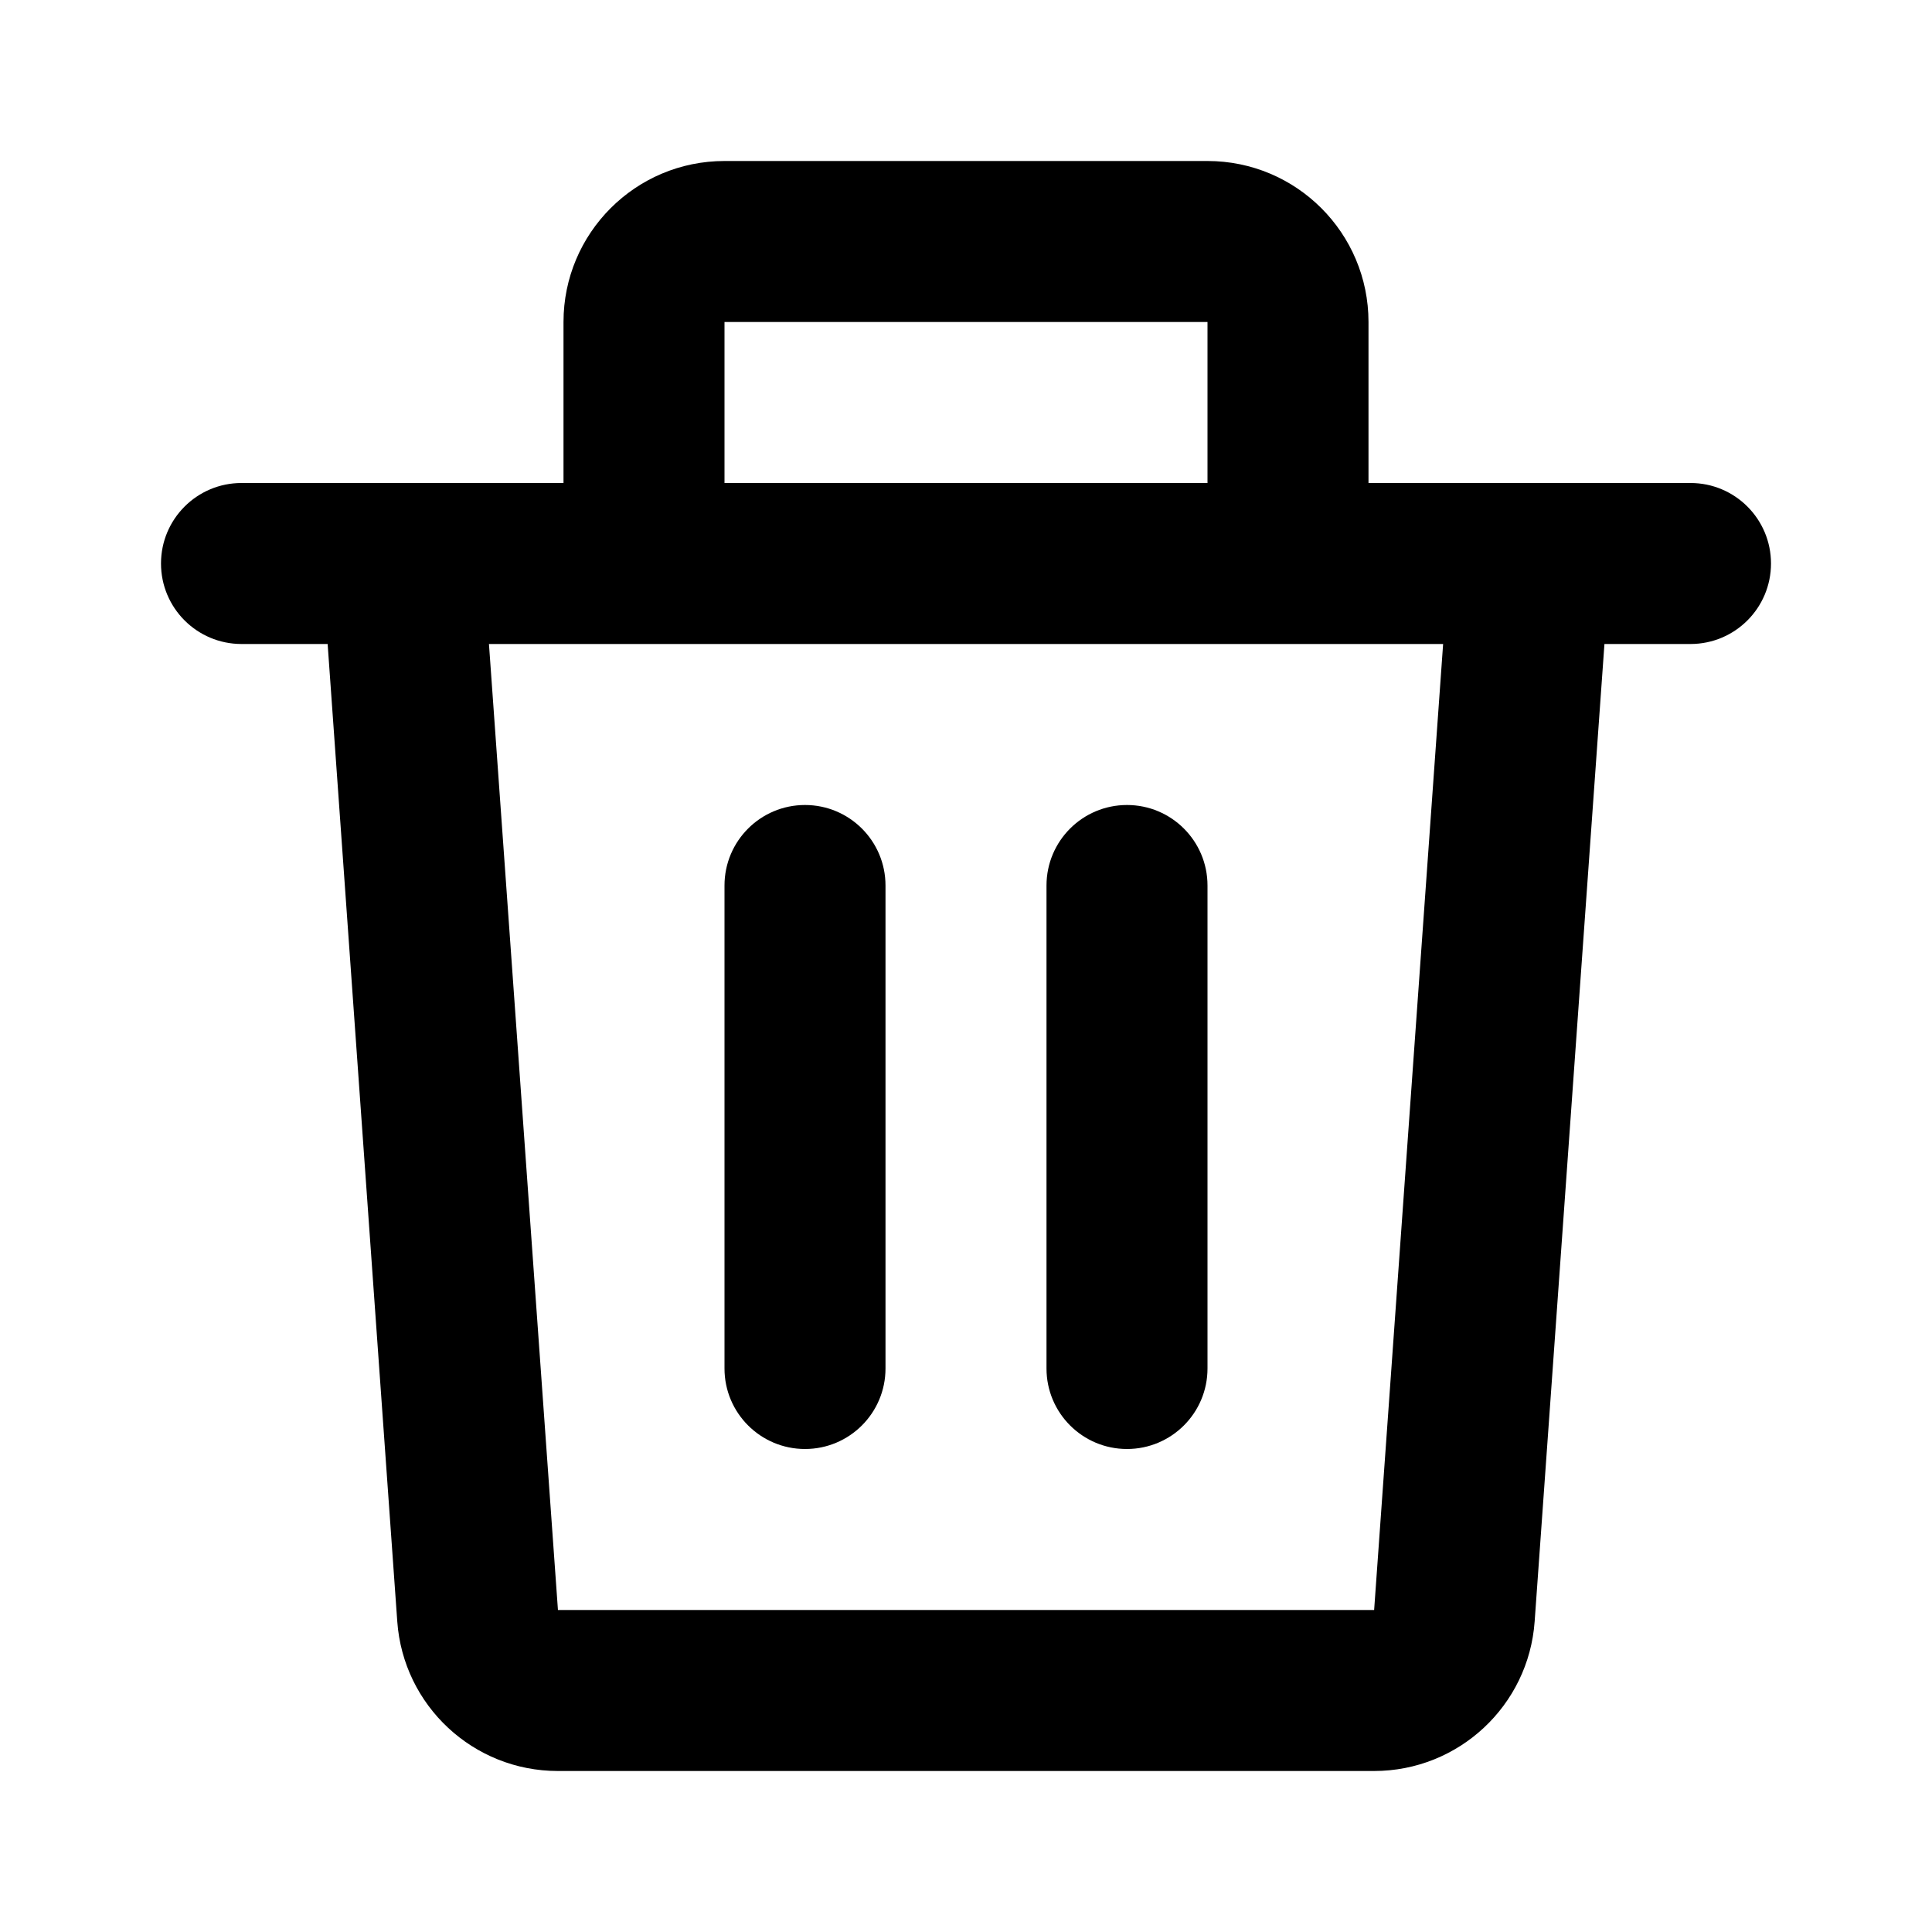
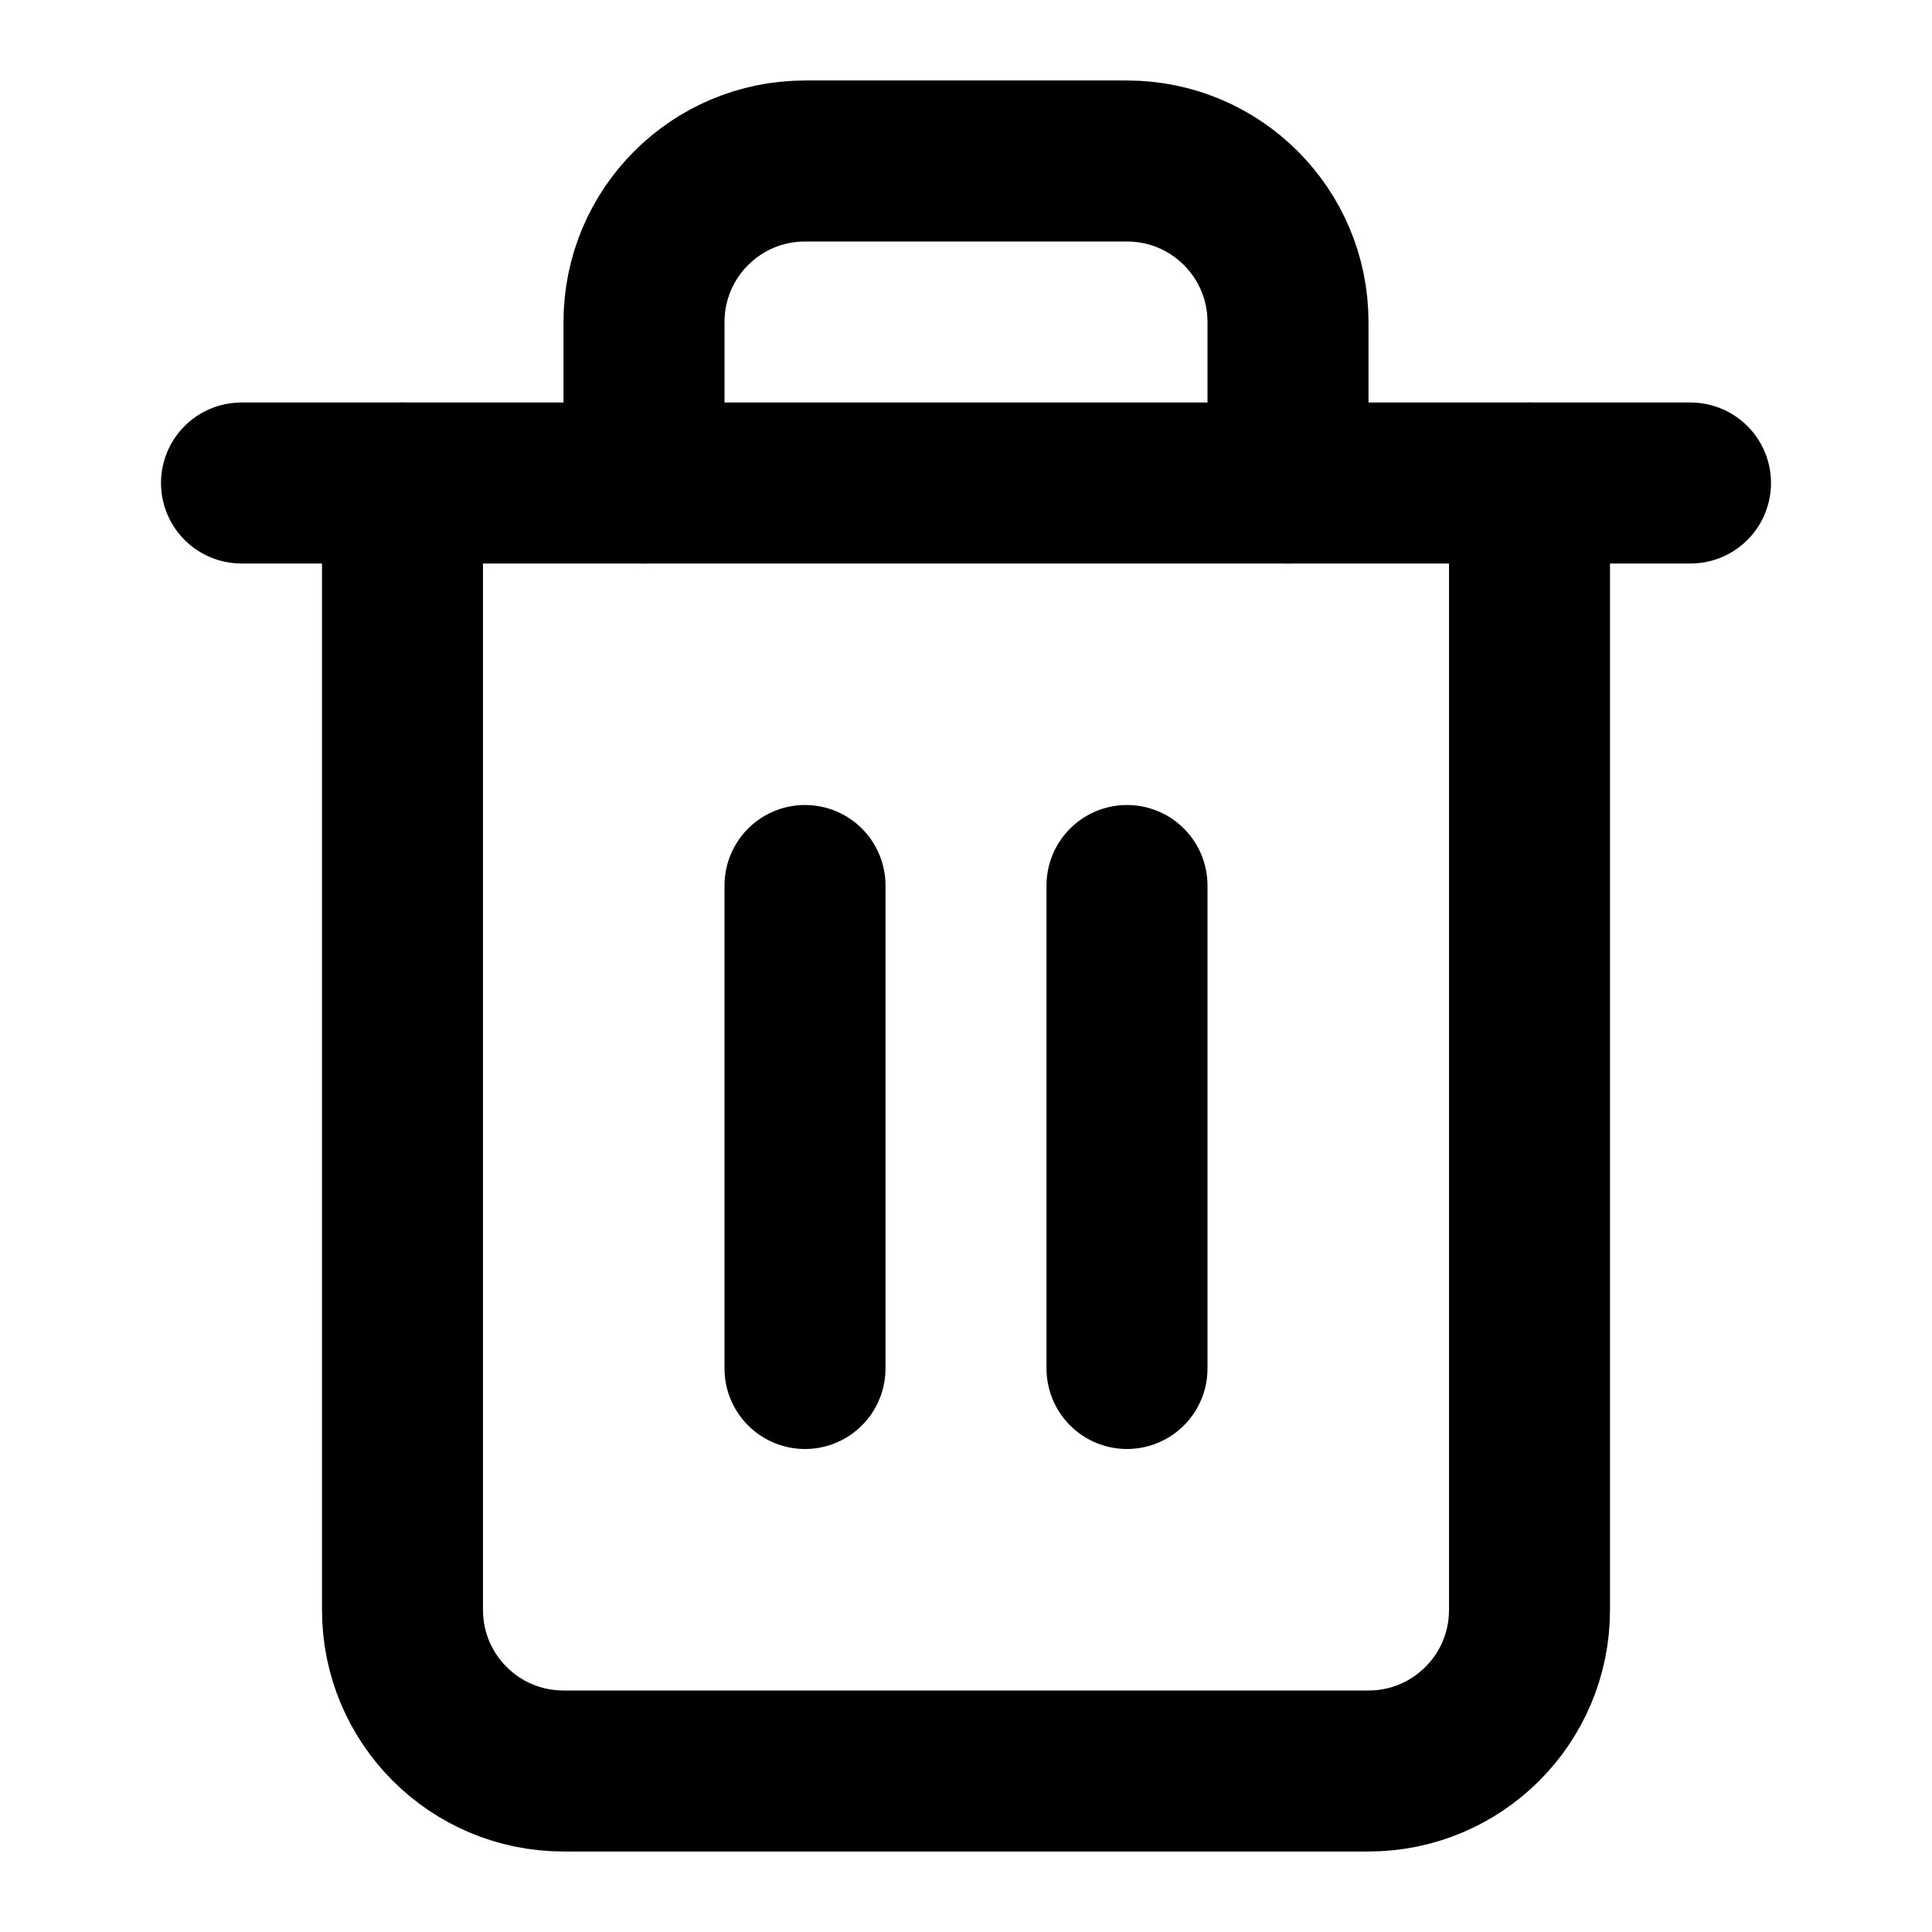
- <svg xmlns="http://www.w3.org/2000/svg" width="24" height="24" viewBox="0 0 24 24" fill="none">
-   <path d="M7 4a2 2 0 0 1 2-2h6a2 2 0 0 1 2 2v2h4a1 1 0 1 1 0 2h-1.069l-.867 12.142A2 2 0 0 1 17.069 22H6.93a2 2 0 0 1-1.995-1.858L4.07 8H3a1 1 0 0 1 0-2h4zm2 2h6V4H9zM6.074 8l.857 12H17.07l.857-12zM10 10a1 1 0 0 1 1 1v6a1 1 0 1 1-2 0v-6a1 1 0 0 1 1-1m4 0a1 1 0 0 1 1 1v6a1 1 0 1 1-2 0v-6a1 1 0 0 1 1-1" fill="currentColor" />
+ <svg xmlns="http://www.w3.org/2000/svg" width="24" height="24" viewBox="0 0 24 24" fill="none" stroke="currentColor" stroke-width="2" stroke-linecap="round" stroke-linejoin="round">
+   <polyline points="3 6 5 6 21 6" />
+   <path d="M19 6v14a2 2 0 0 1-2 2H7a2 2 0 0 1-2-2V6m3 0V4a2 2 0 0 1 2-2h4a2 2 0 0 1 2 2v2" />
+   <line x1="10" y1="11" x2="10" y2="17" />
+   <line x1="14" y1="11" x2="14" y2="17" />
</svg>
